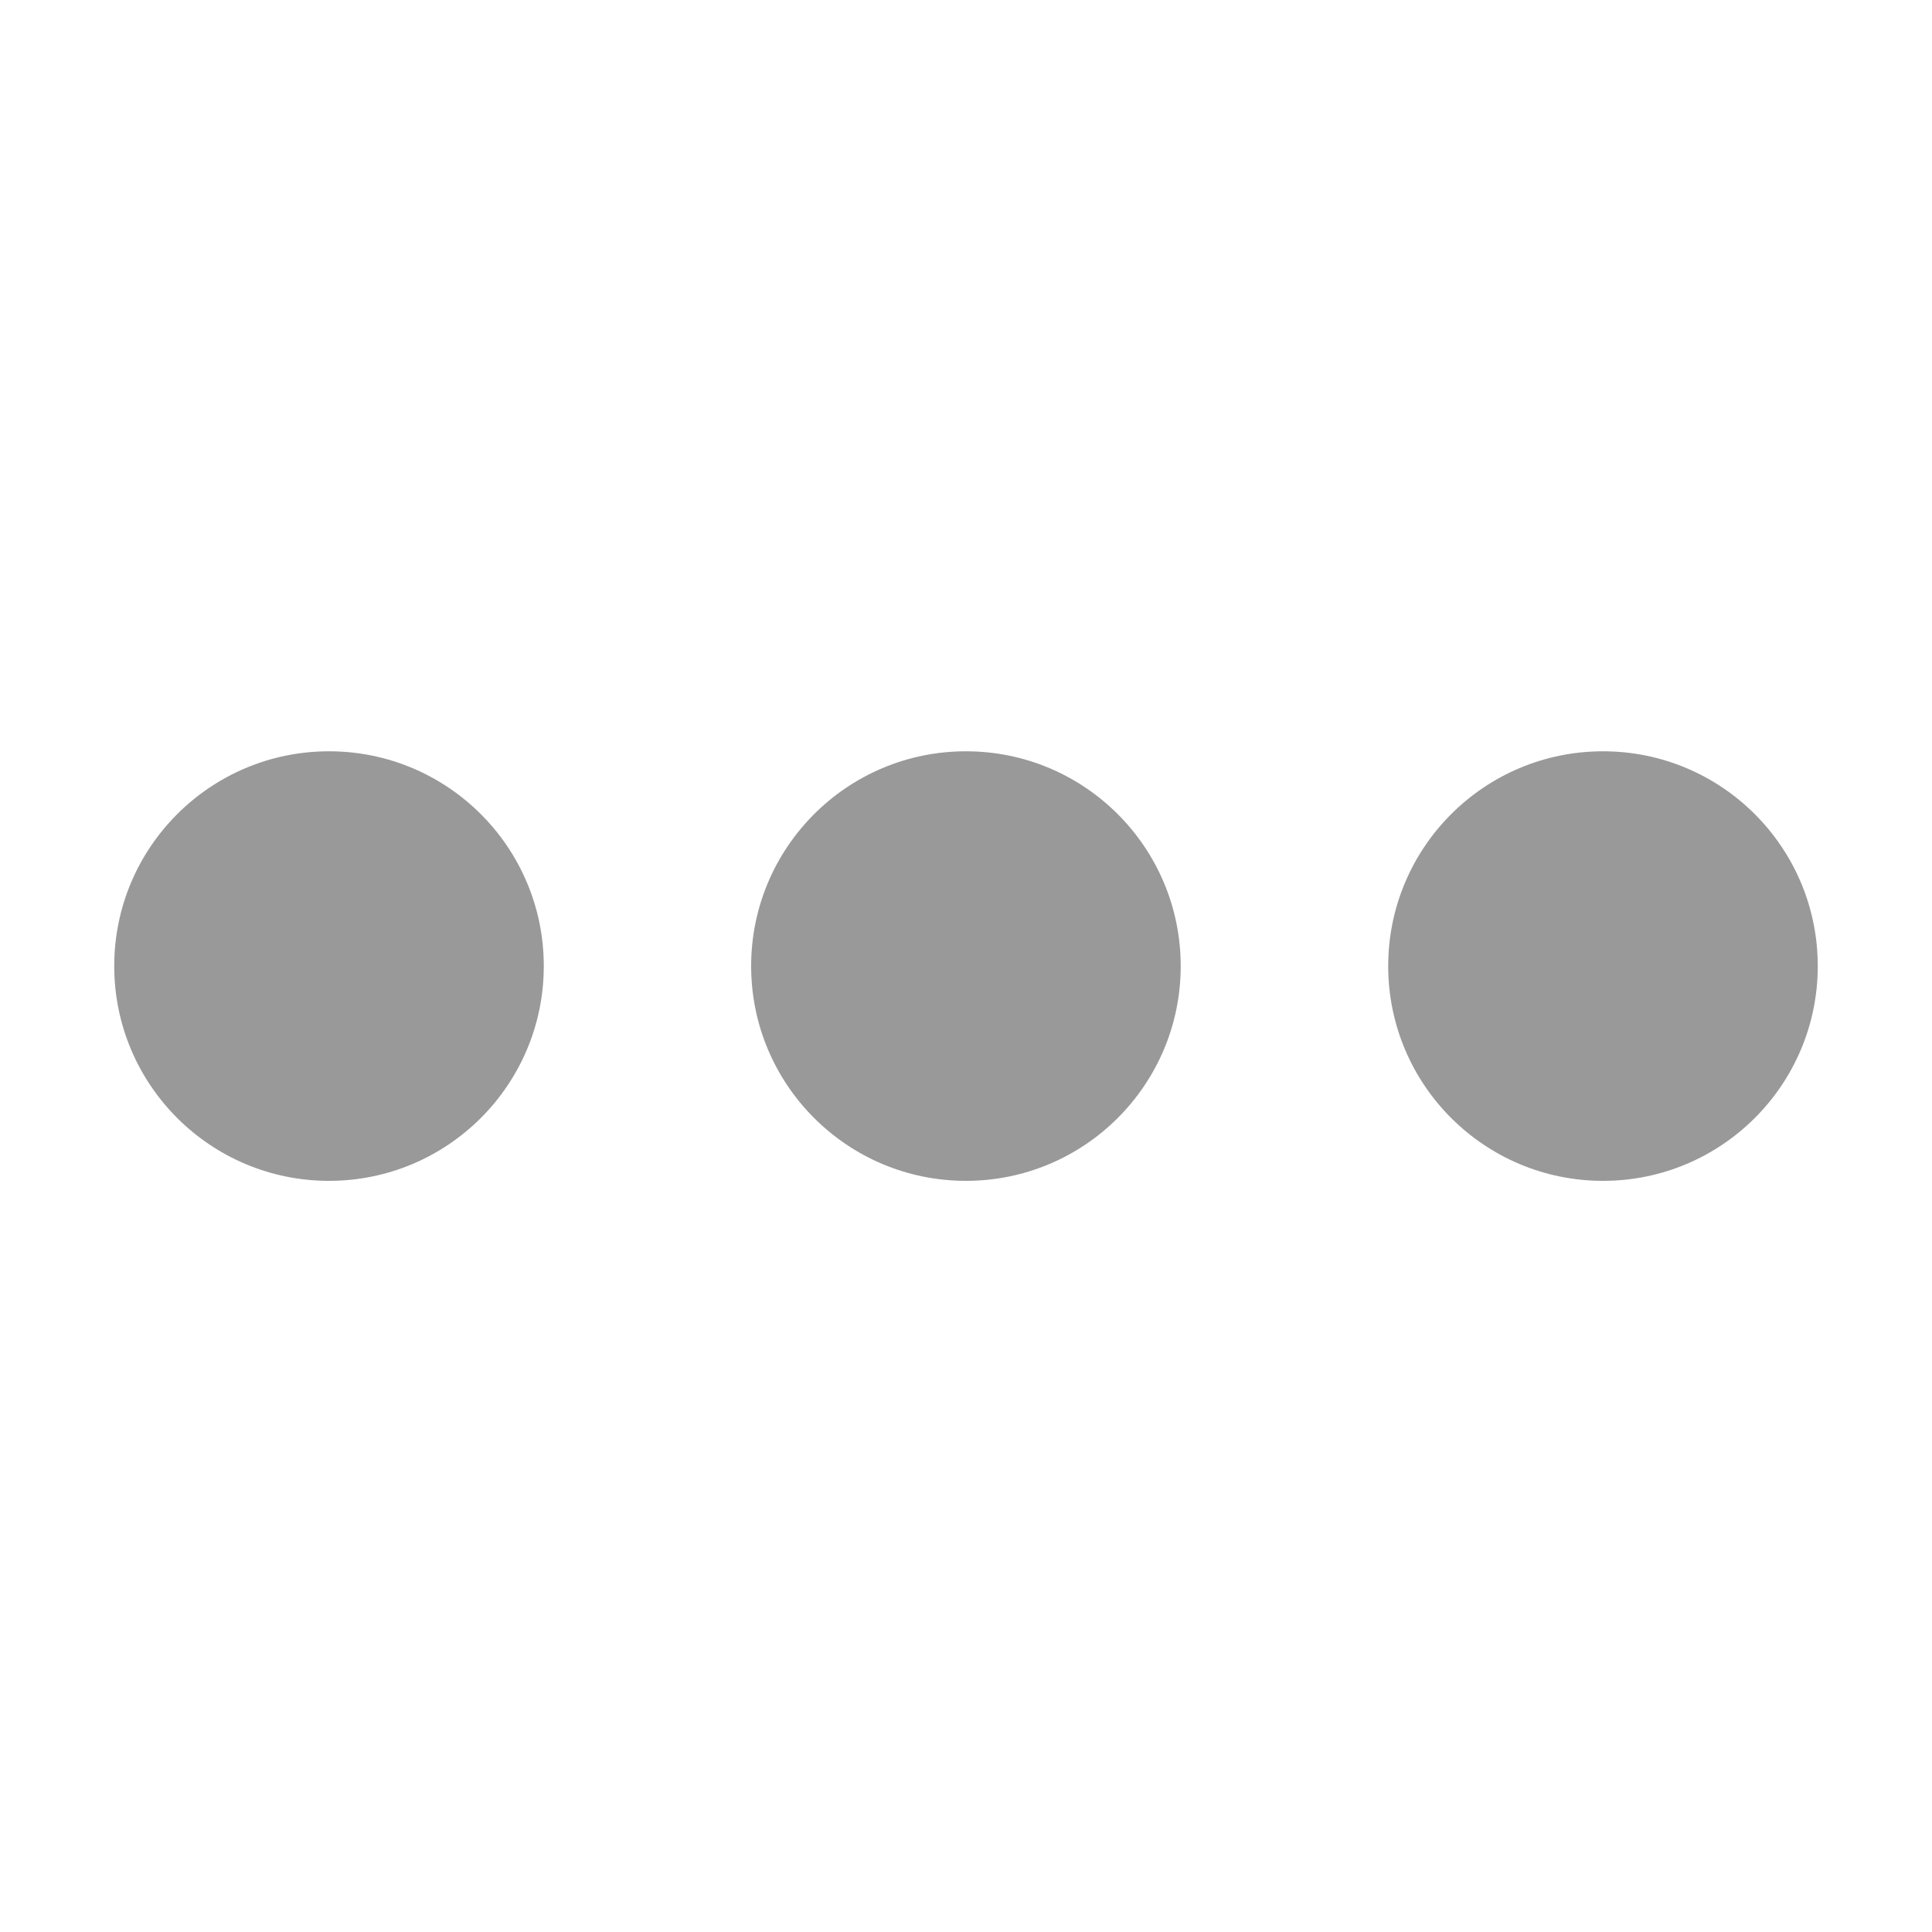
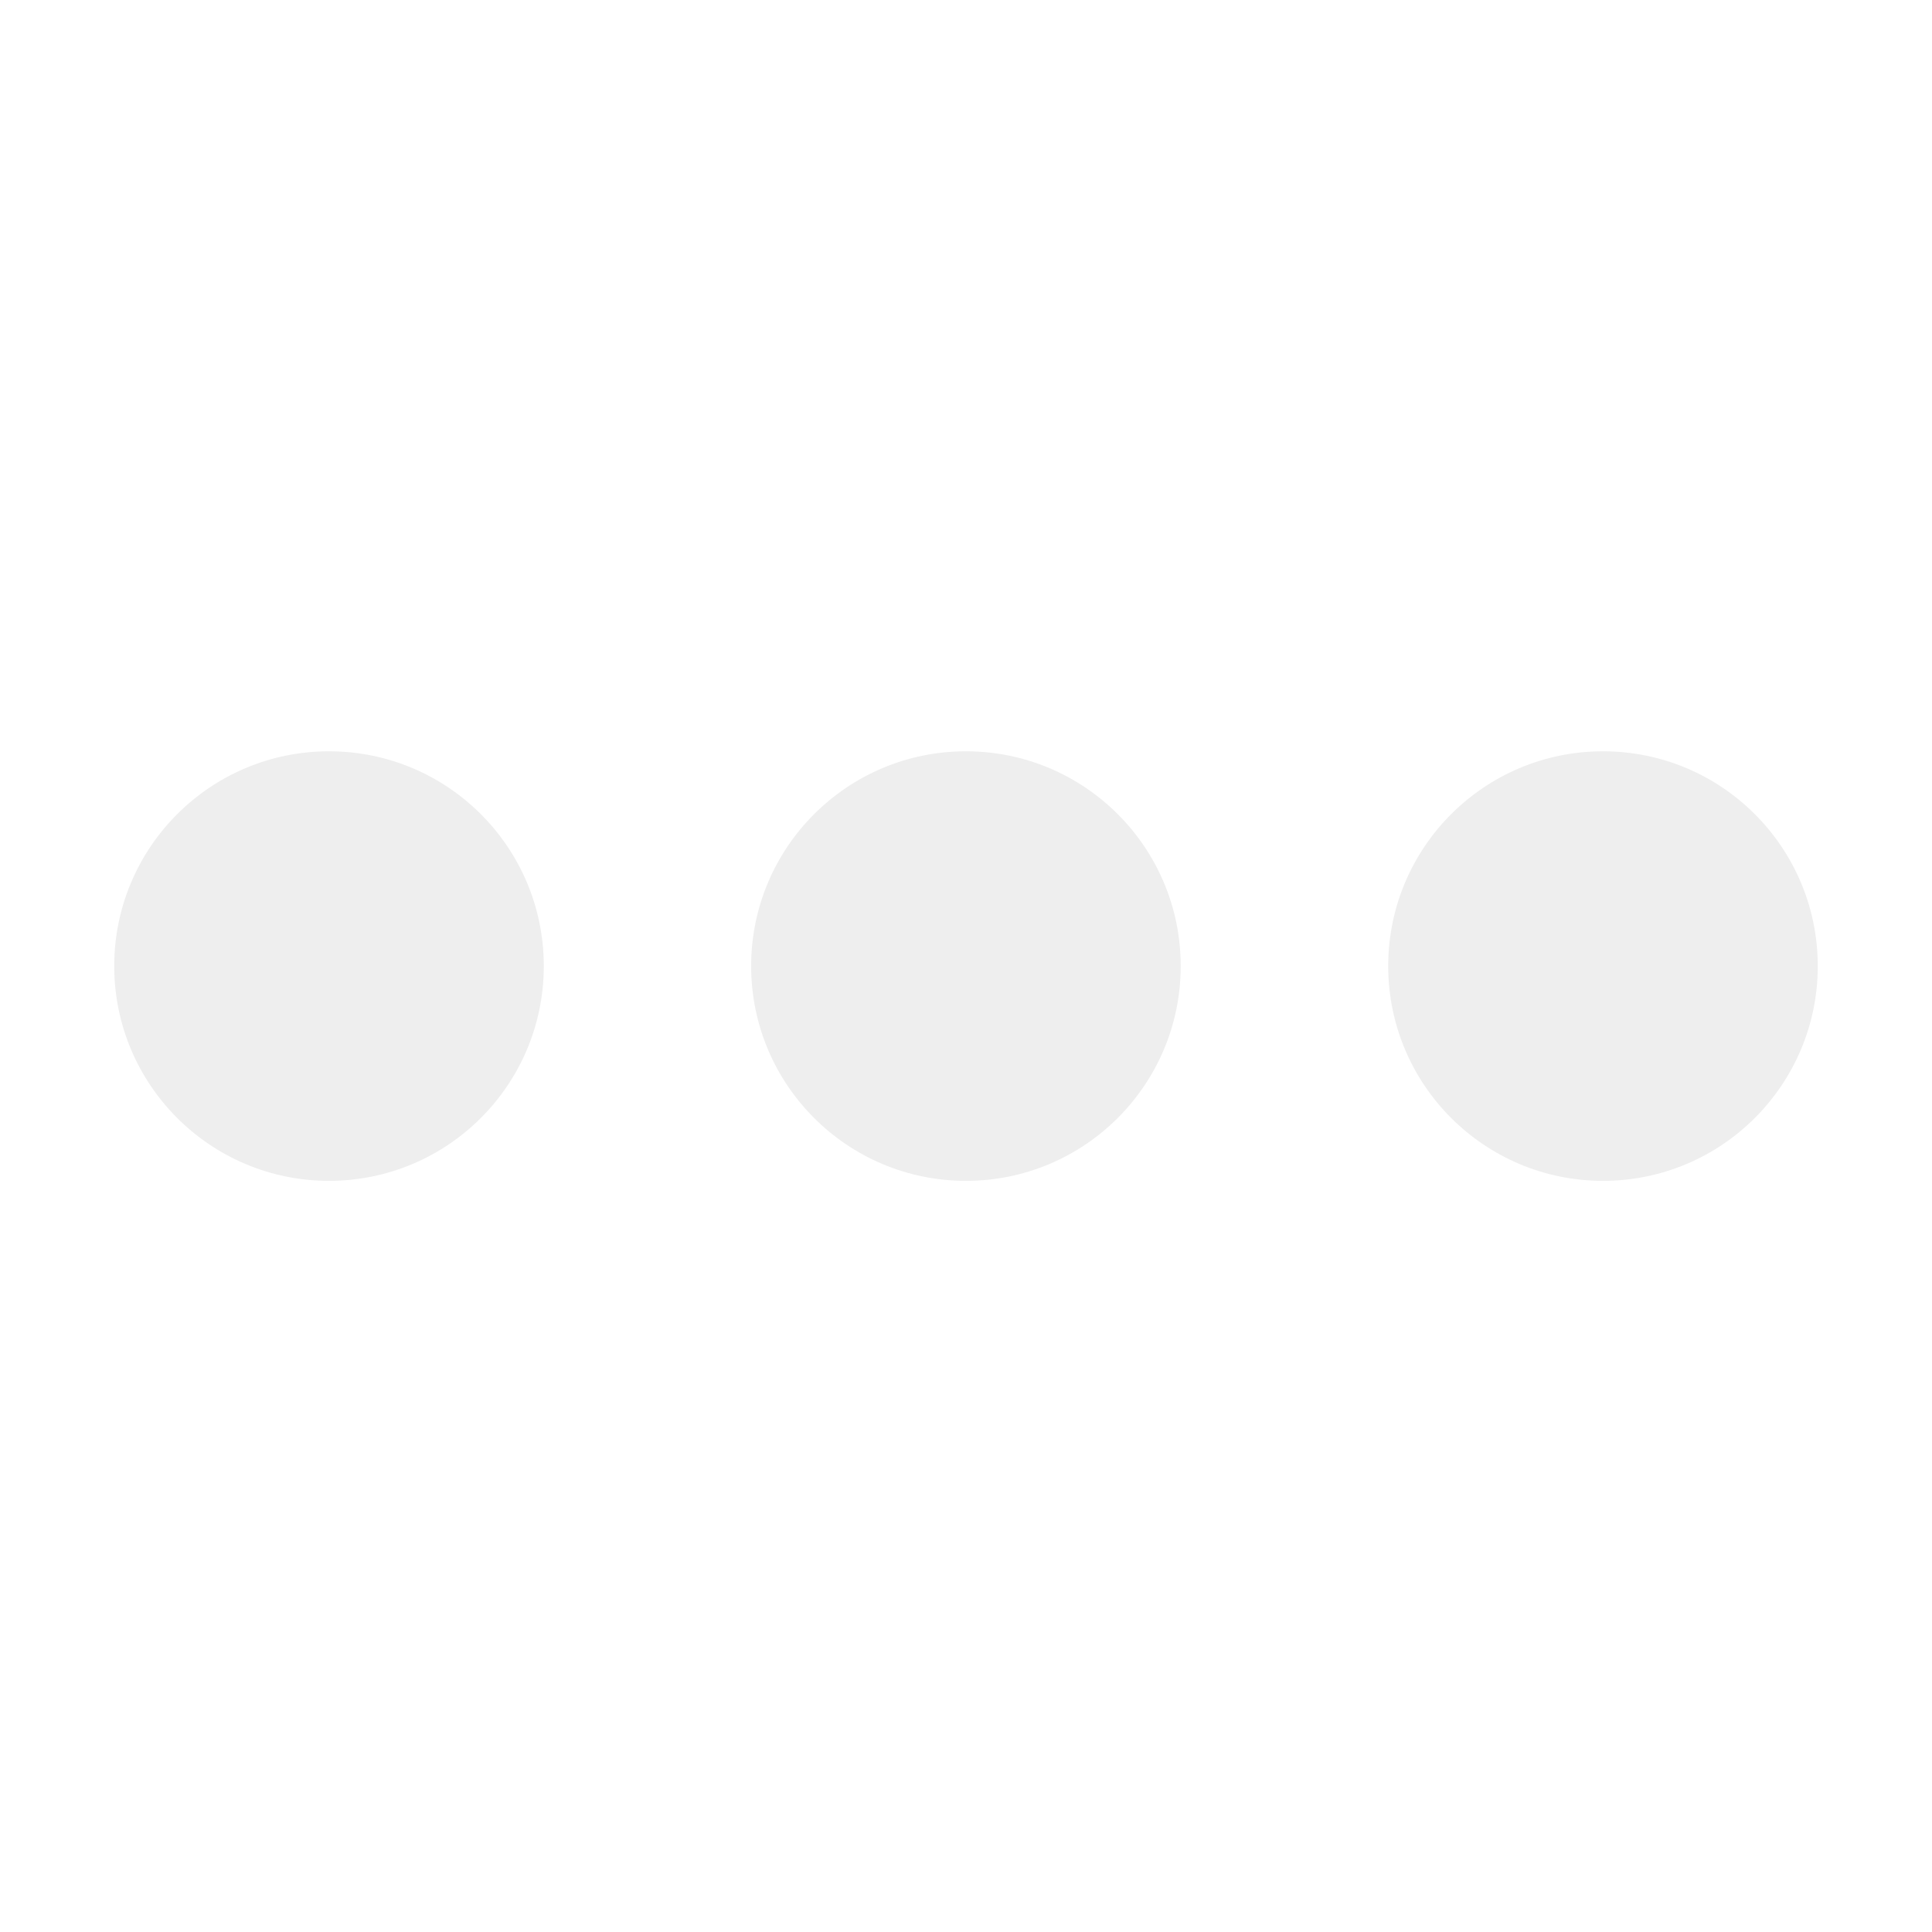
<svg xmlns="http://www.w3.org/2000/svg" width="512" height="512" viewBox="0 0 135.47 135.47">
-   <g transform="translate(0 -161.53)" fill="#999">
+   <g transform="translate(0 -161.53)" fill="#eee">
    <circle cx="23.07" cy="229.27" r="15.06" />
    <circle r="15.06" cy="229.27" cx="67.73" />
    <circle cx="112.4" cy="229.27" r="15.06" />
  </g>
</svg>
